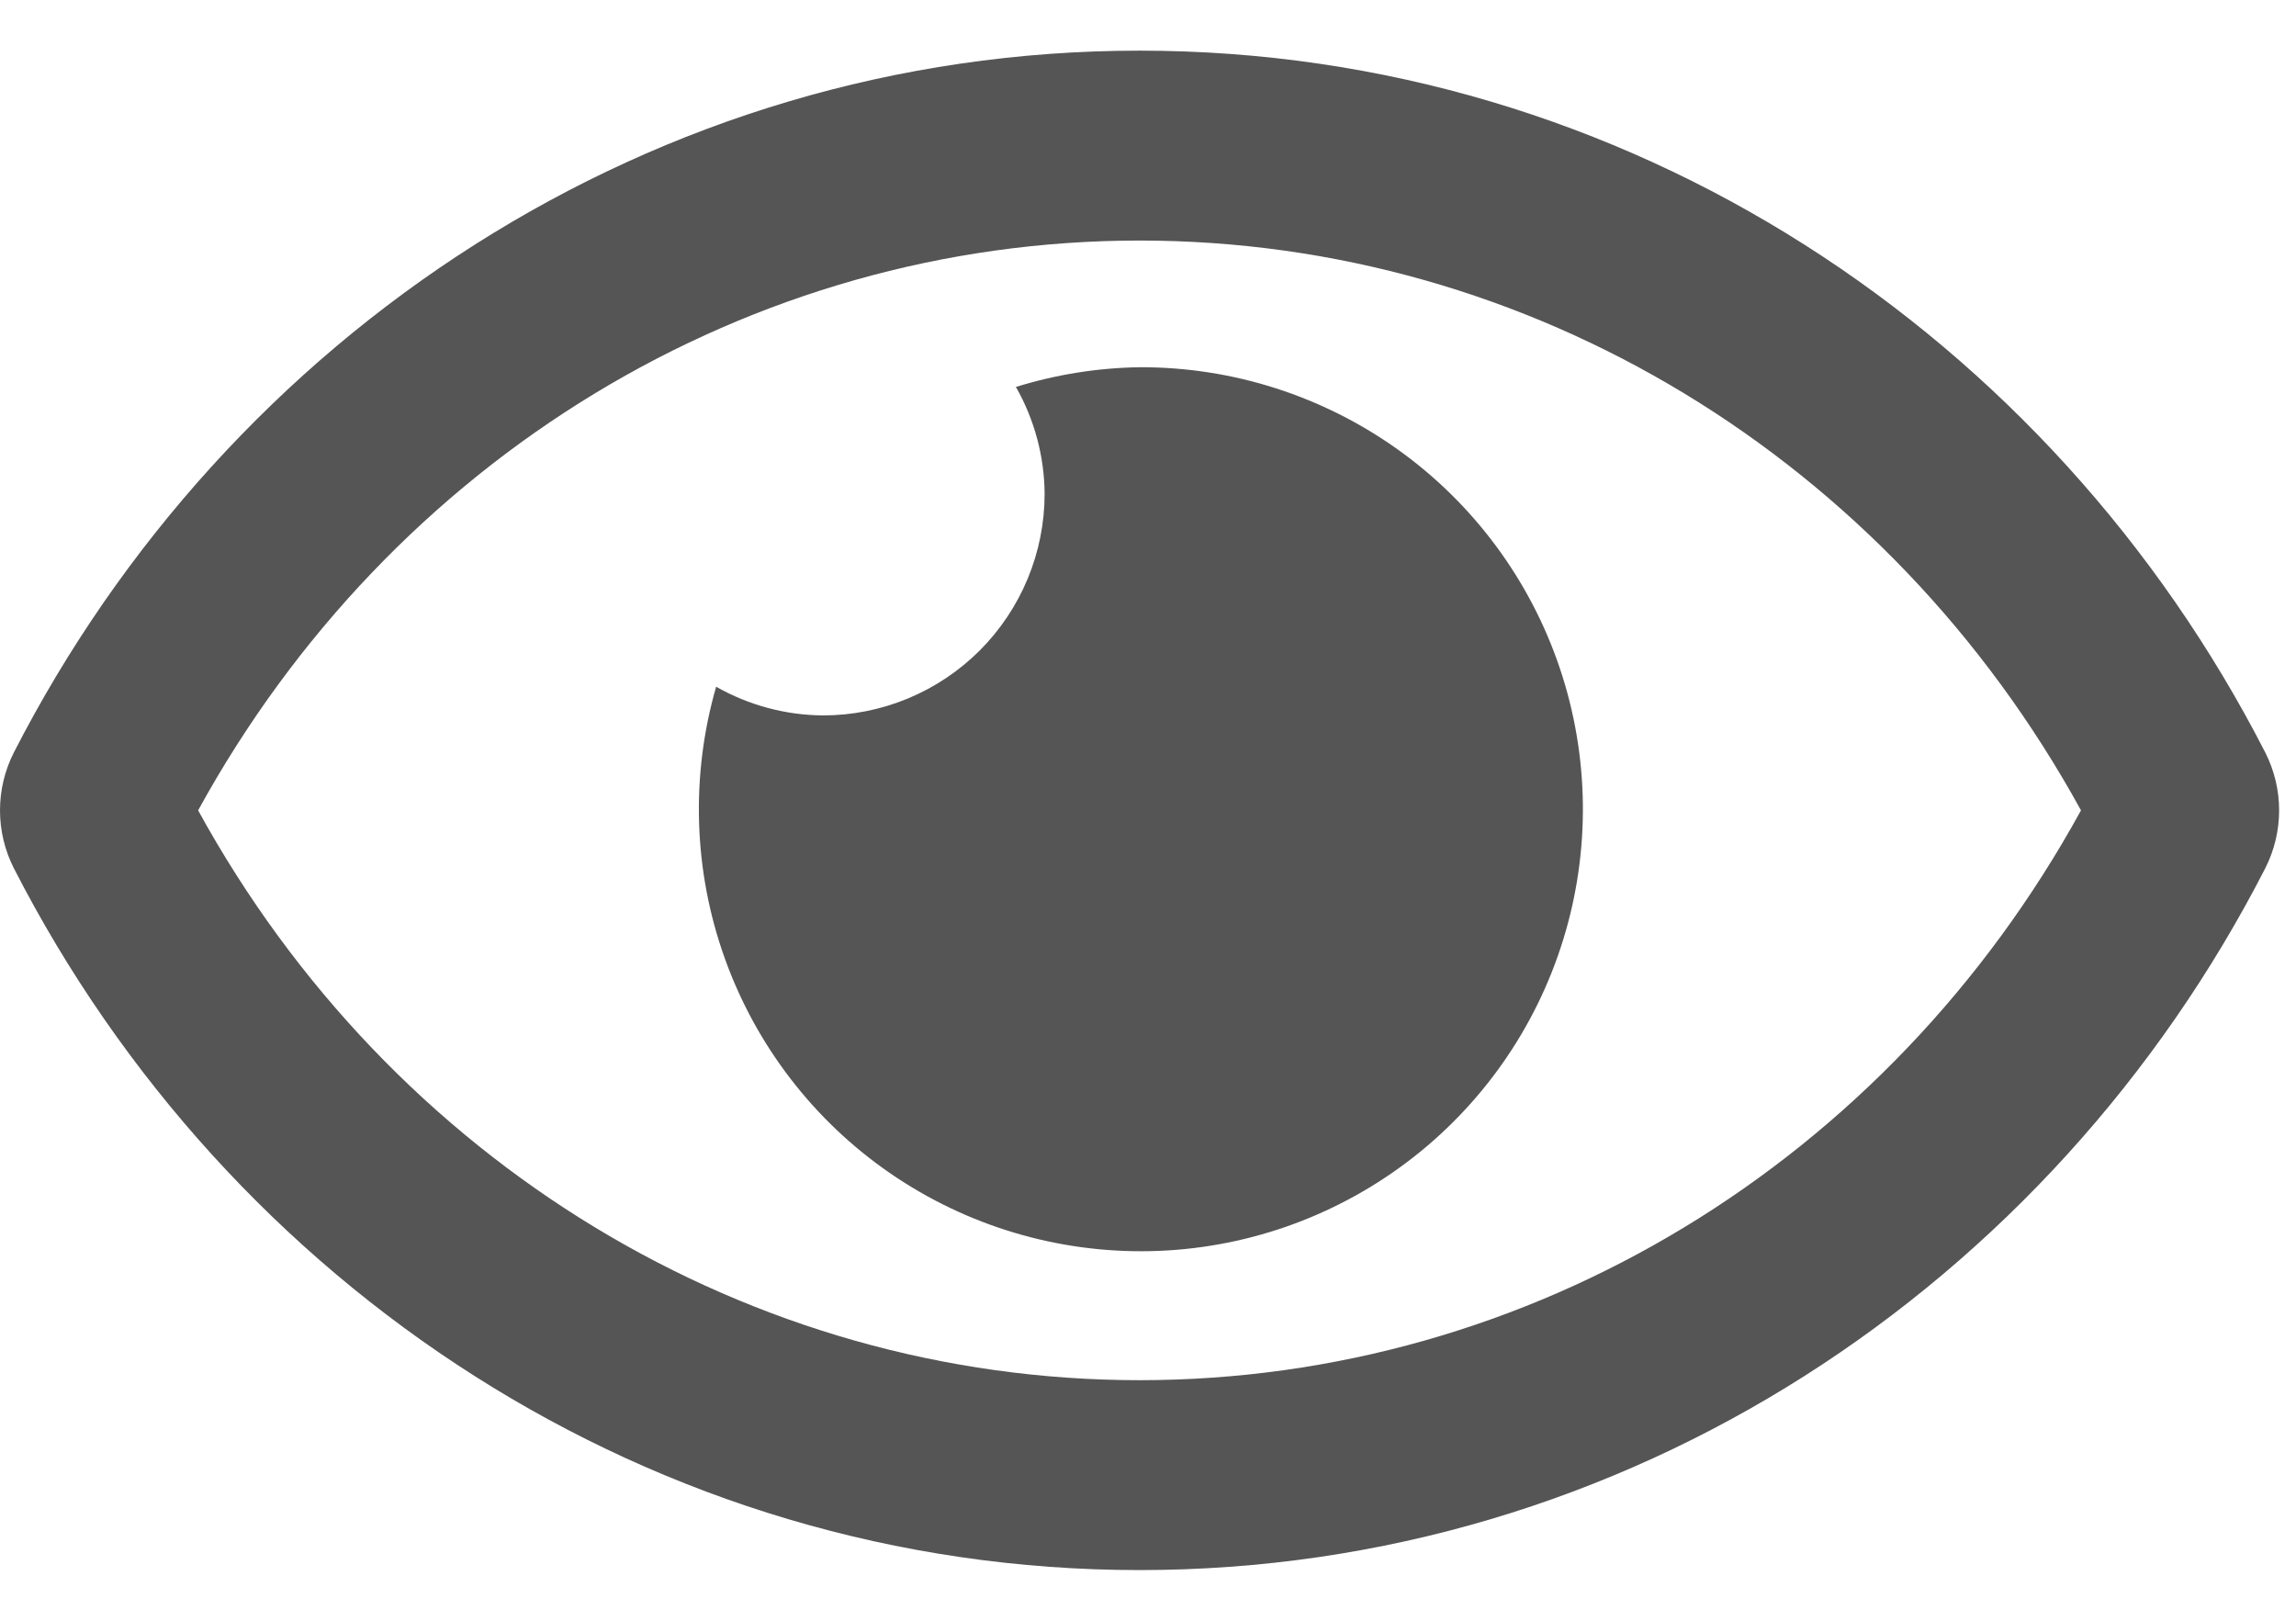
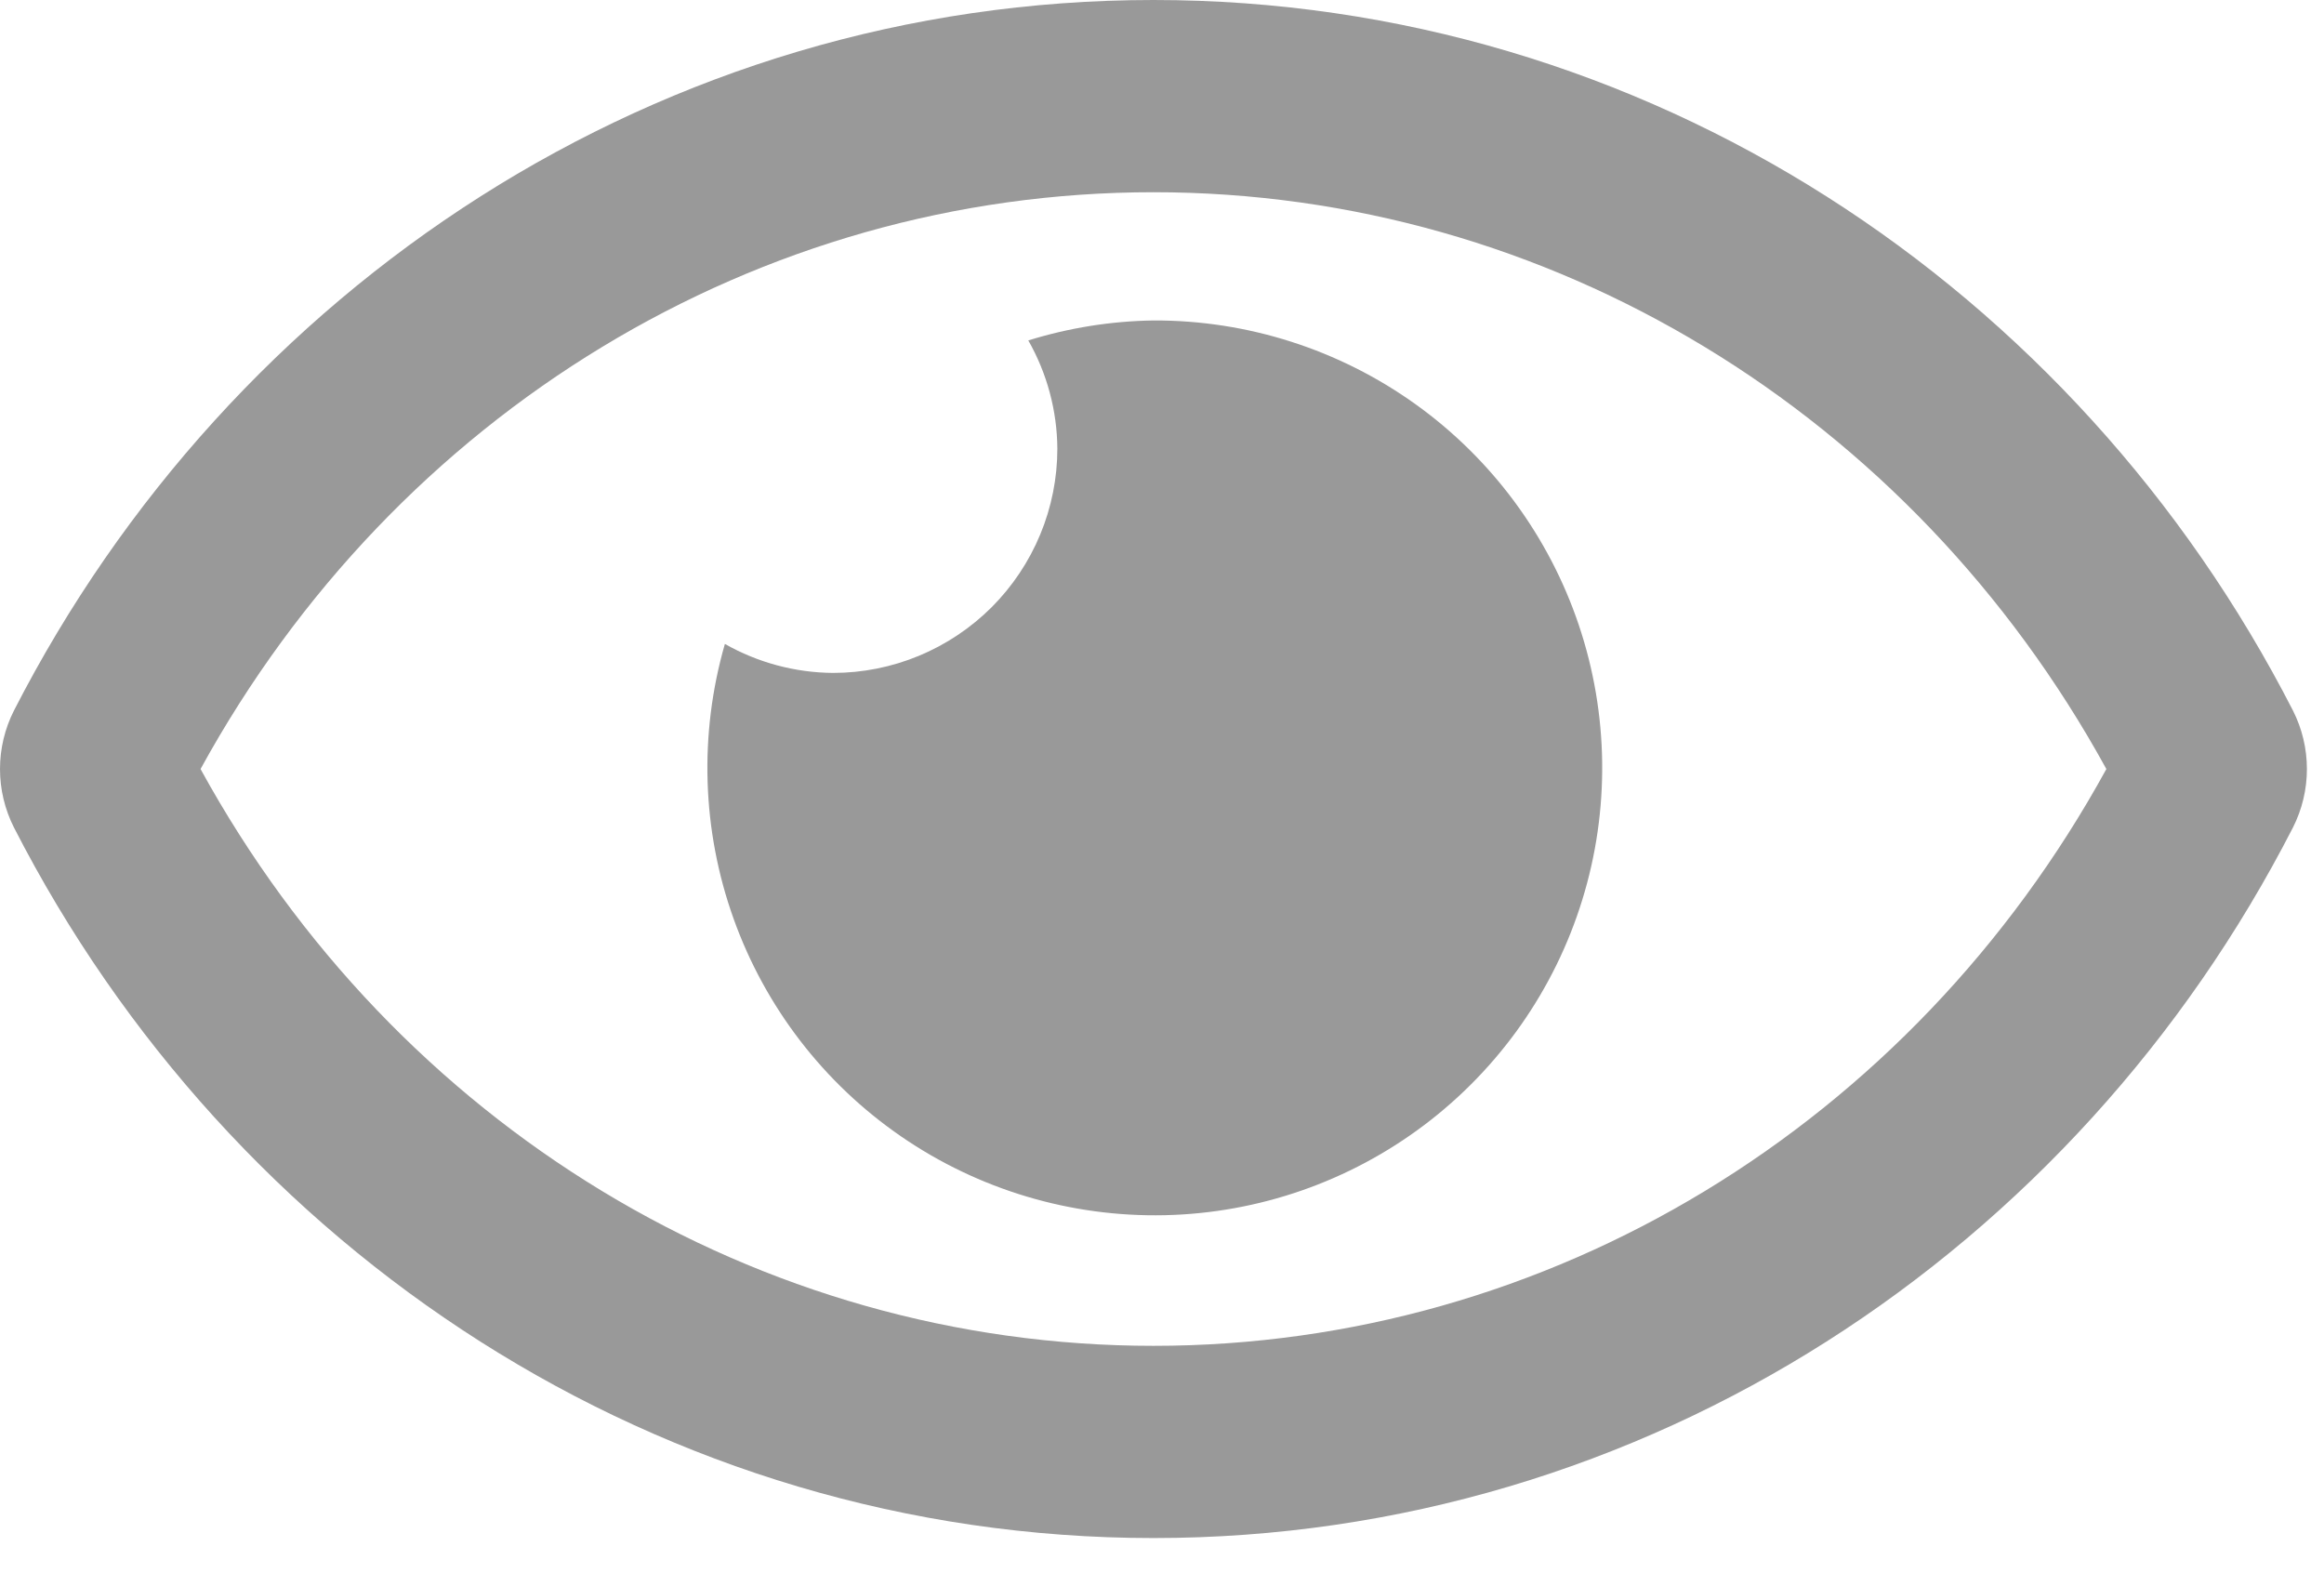
- <svg xmlns="http://www.w3.org/2000/svg" width="34" height="24" viewBox="0 0 34 24" fill="none">
-   <path d="M16.875 5.438C16.254 5.447 15.637 5.546 15.044 5.73C15.319 6.213 15.465 6.758 15.469 7.312C15.469 7.743 15.384 8.17 15.219 8.568C15.054 8.966 14.812 9.328 14.508 9.633C14.203 9.937 13.841 10.179 13.443 10.344C13.045 10.509 12.618 10.594 12.188 10.594C11.633 10.59 11.088 10.444 10.605 10.169C10.225 11.489 10.269 12.896 10.732 14.189C11.195 15.483 12.053 16.598 13.185 17.376C14.317 18.154 15.665 18.557 17.039 18.527C18.412 18.497 19.741 18.035 20.838 17.207C21.934 16.38 22.743 15.228 23.148 13.916C23.554 12.603 23.536 11.196 23.098 9.894C22.66 8.592 21.823 7.461 20.706 6.661C19.589 5.862 18.249 5.433 16.875 5.438ZM33.546 11.145C30.369 4.945 24.078 0.75 16.875 0.75C9.672 0.75 3.38 4.948 0.204 11.145C0.07 11.41 0 11.703 0 12C0 12.297 0.07 12.59 0.204 12.855C3.381 19.055 9.672 23.25 16.875 23.25C24.078 23.25 30.37 19.052 33.546 12.855C33.68 12.59 33.75 12.297 33.75 12C33.75 11.703 33.68 11.41 33.546 11.145ZM16.875 20.438C11.095 20.438 5.795 17.215 2.934 12C5.795 6.785 11.094 3.562 16.875 3.562C22.656 3.562 27.954 6.785 30.816 12C27.955 17.215 22.656 20.438 16.875 20.438Z" fill="#555555" />
+ <svg xmlns="http://www.w3.org/2000/svg" width="34" height="23" viewBox="0 0 34 23" fill="none">
+   <path d="M16.875 4.688C16.254 4.697 15.637 4.796 15.044 4.98C15.319 5.463 15.465 6.008 15.469 6.562C15.469 6.993 15.384 7.42 15.219 7.818C15.054 8.216 14.812 8.578 14.508 8.883C14.203 9.187 13.841 9.429 13.443 9.594C13.045 9.759 12.618 9.844 12.188 9.844C11.633 9.84 11.088 9.694 10.605 9.42C10.225 10.739 10.269 12.146 10.732 13.439C11.195 14.733 12.053 15.848 13.185 16.626C14.317 17.404 15.665 17.807 17.039 17.777C18.412 17.747 19.741 17.285 20.838 16.457C21.934 15.63 22.743 14.478 23.148 13.166C23.554 11.853 23.536 10.446 23.098 9.144C22.66 7.842 21.823 6.711 20.706 5.911C19.589 5.112 18.249 4.683 16.875 4.688V4.688ZM33.546 10.395C30.369 4.195 24.078 0 16.875 0C9.672 0 3.38 4.198 0.204 10.395C0.07 10.66 0 10.953 0 11.25C0 11.547 0.07 11.84 0.204 12.105C3.381 18.305 9.672 22.5 16.875 22.5C24.078 22.5 30.37 18.302 33.546 12.105C33.68 11.84 33.75 11.547 33.75 11.25C33.75 10.953 33.68 10.66 33.546 10.395V10.395ZM16.875 19.688C11.095 19.688 5.795 16.465 2.934 11.25C5.795 6.035 11.094 2.812 16.875 2.812C22.656 2.812 27.954 6.035 30.816 11.25C27.955 16.465 22.656 19.688 16.875 19.688Z" fill="#999999" />
</svg>
